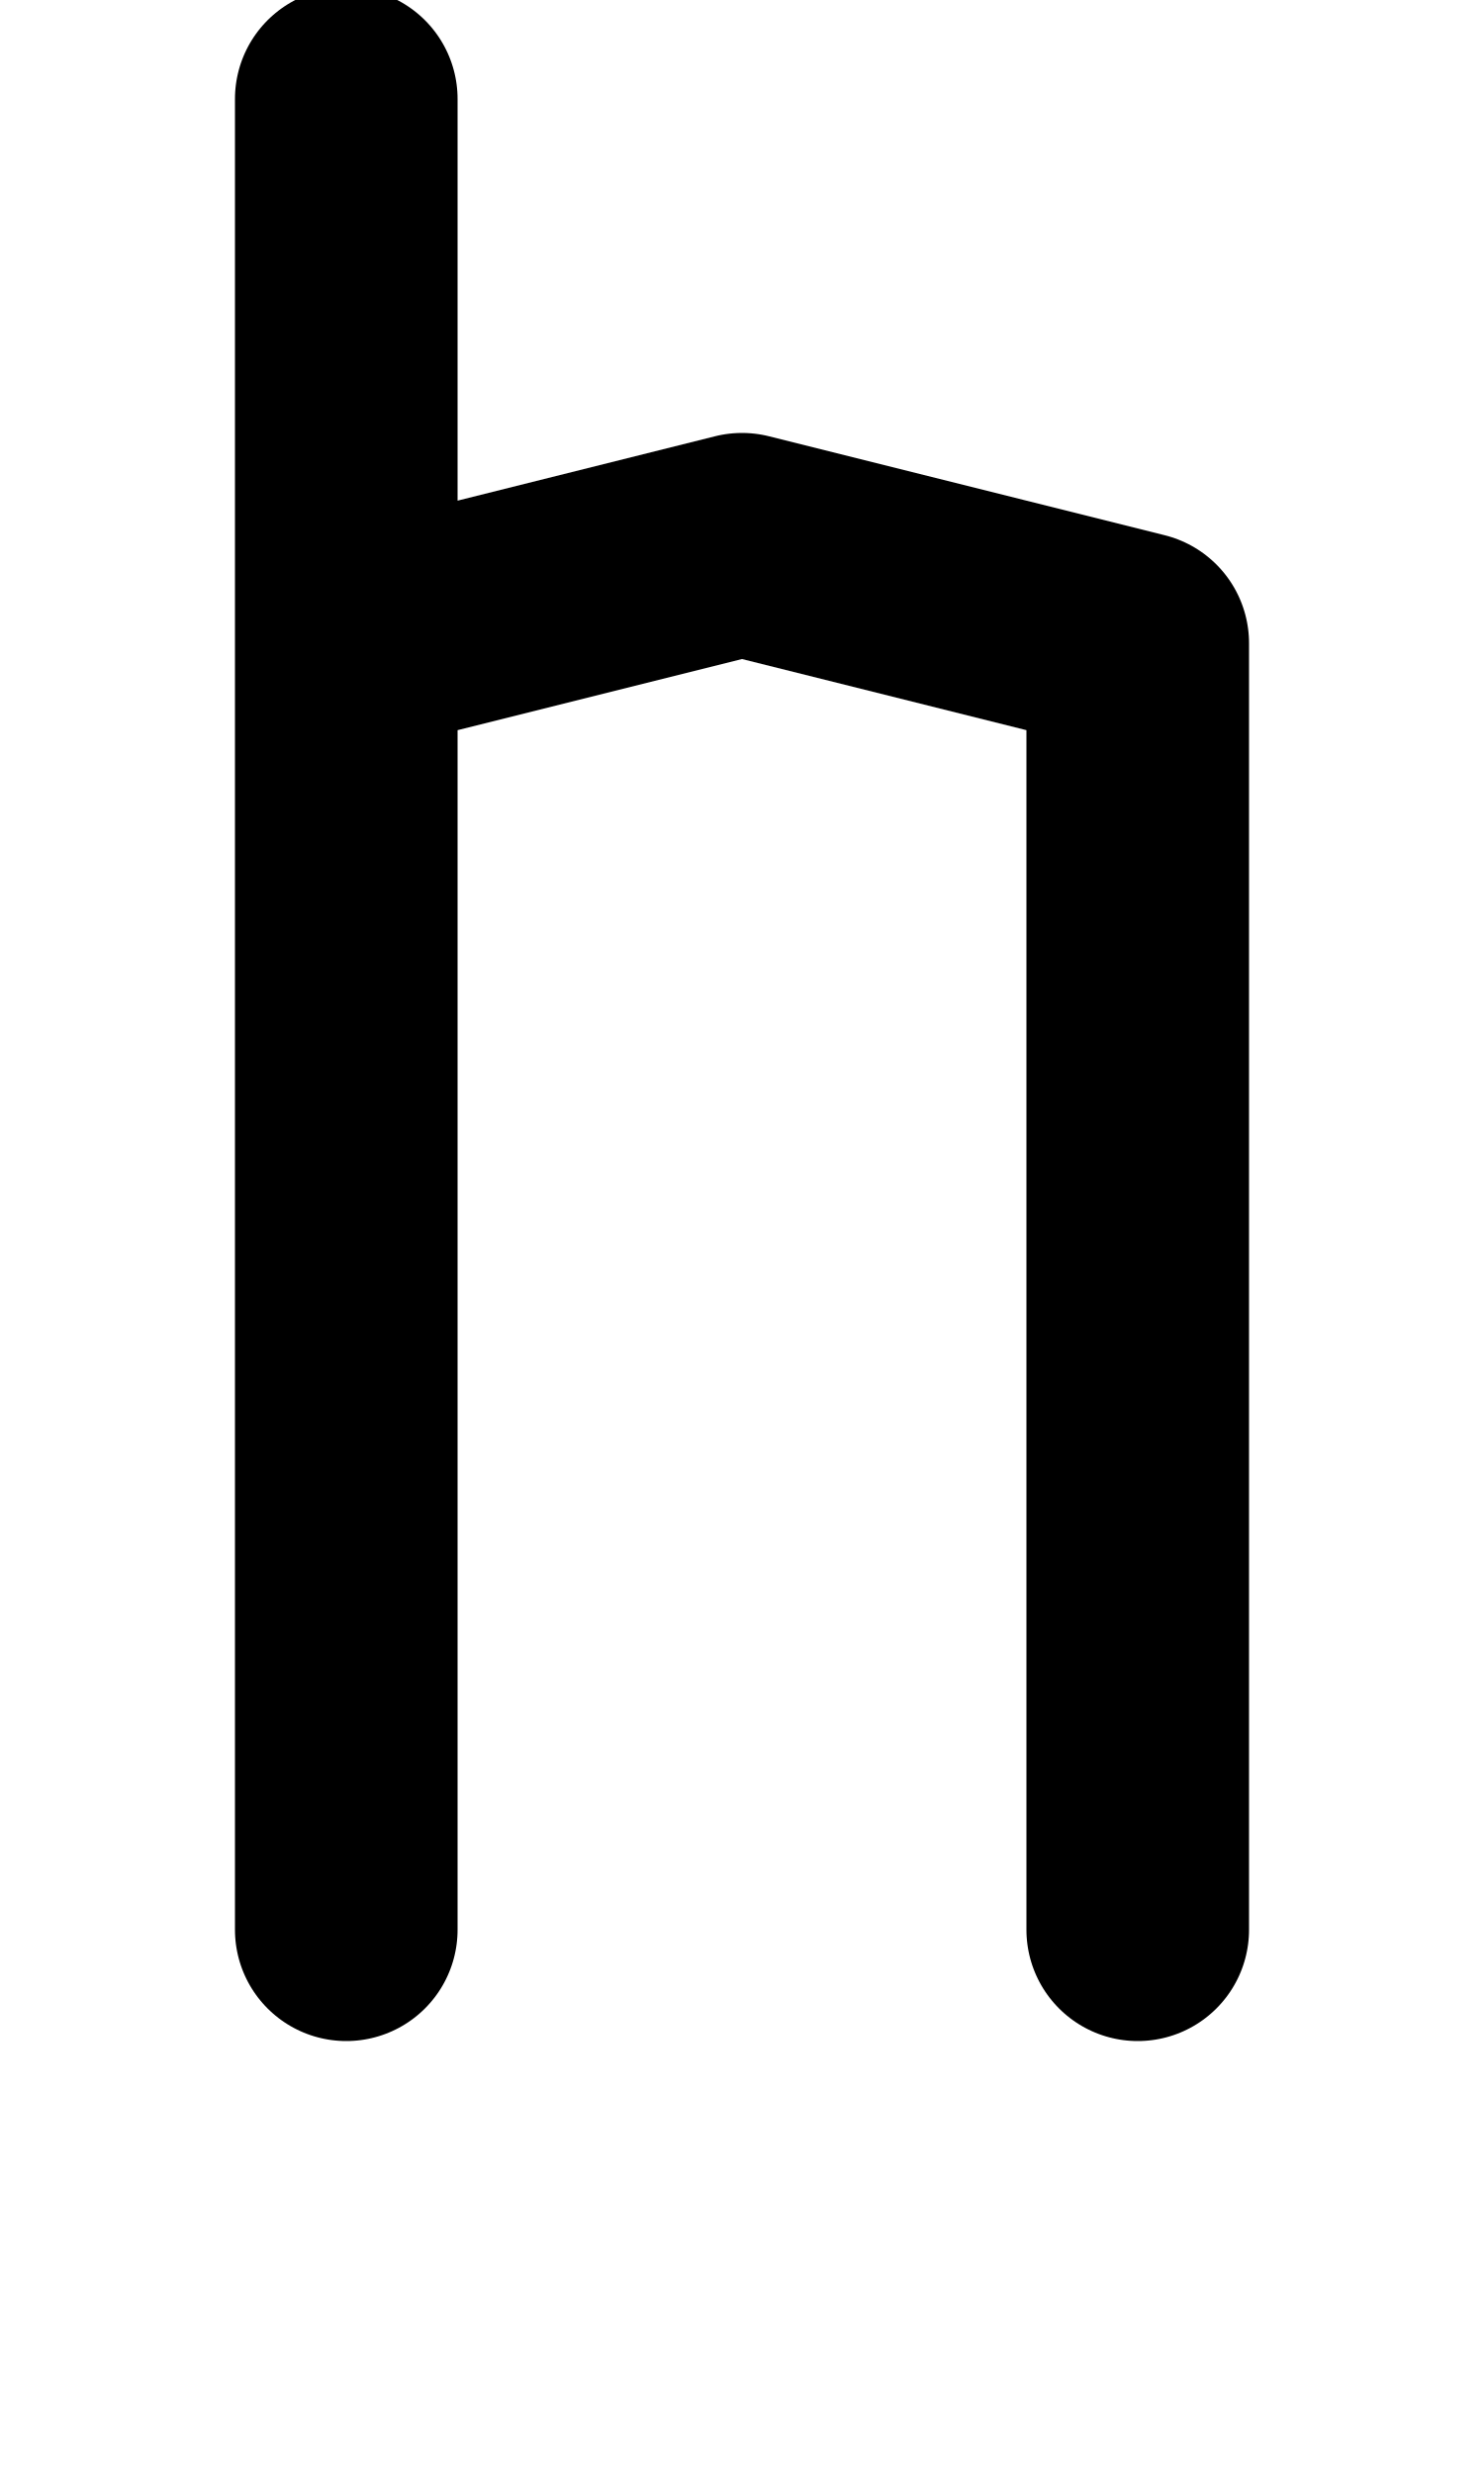
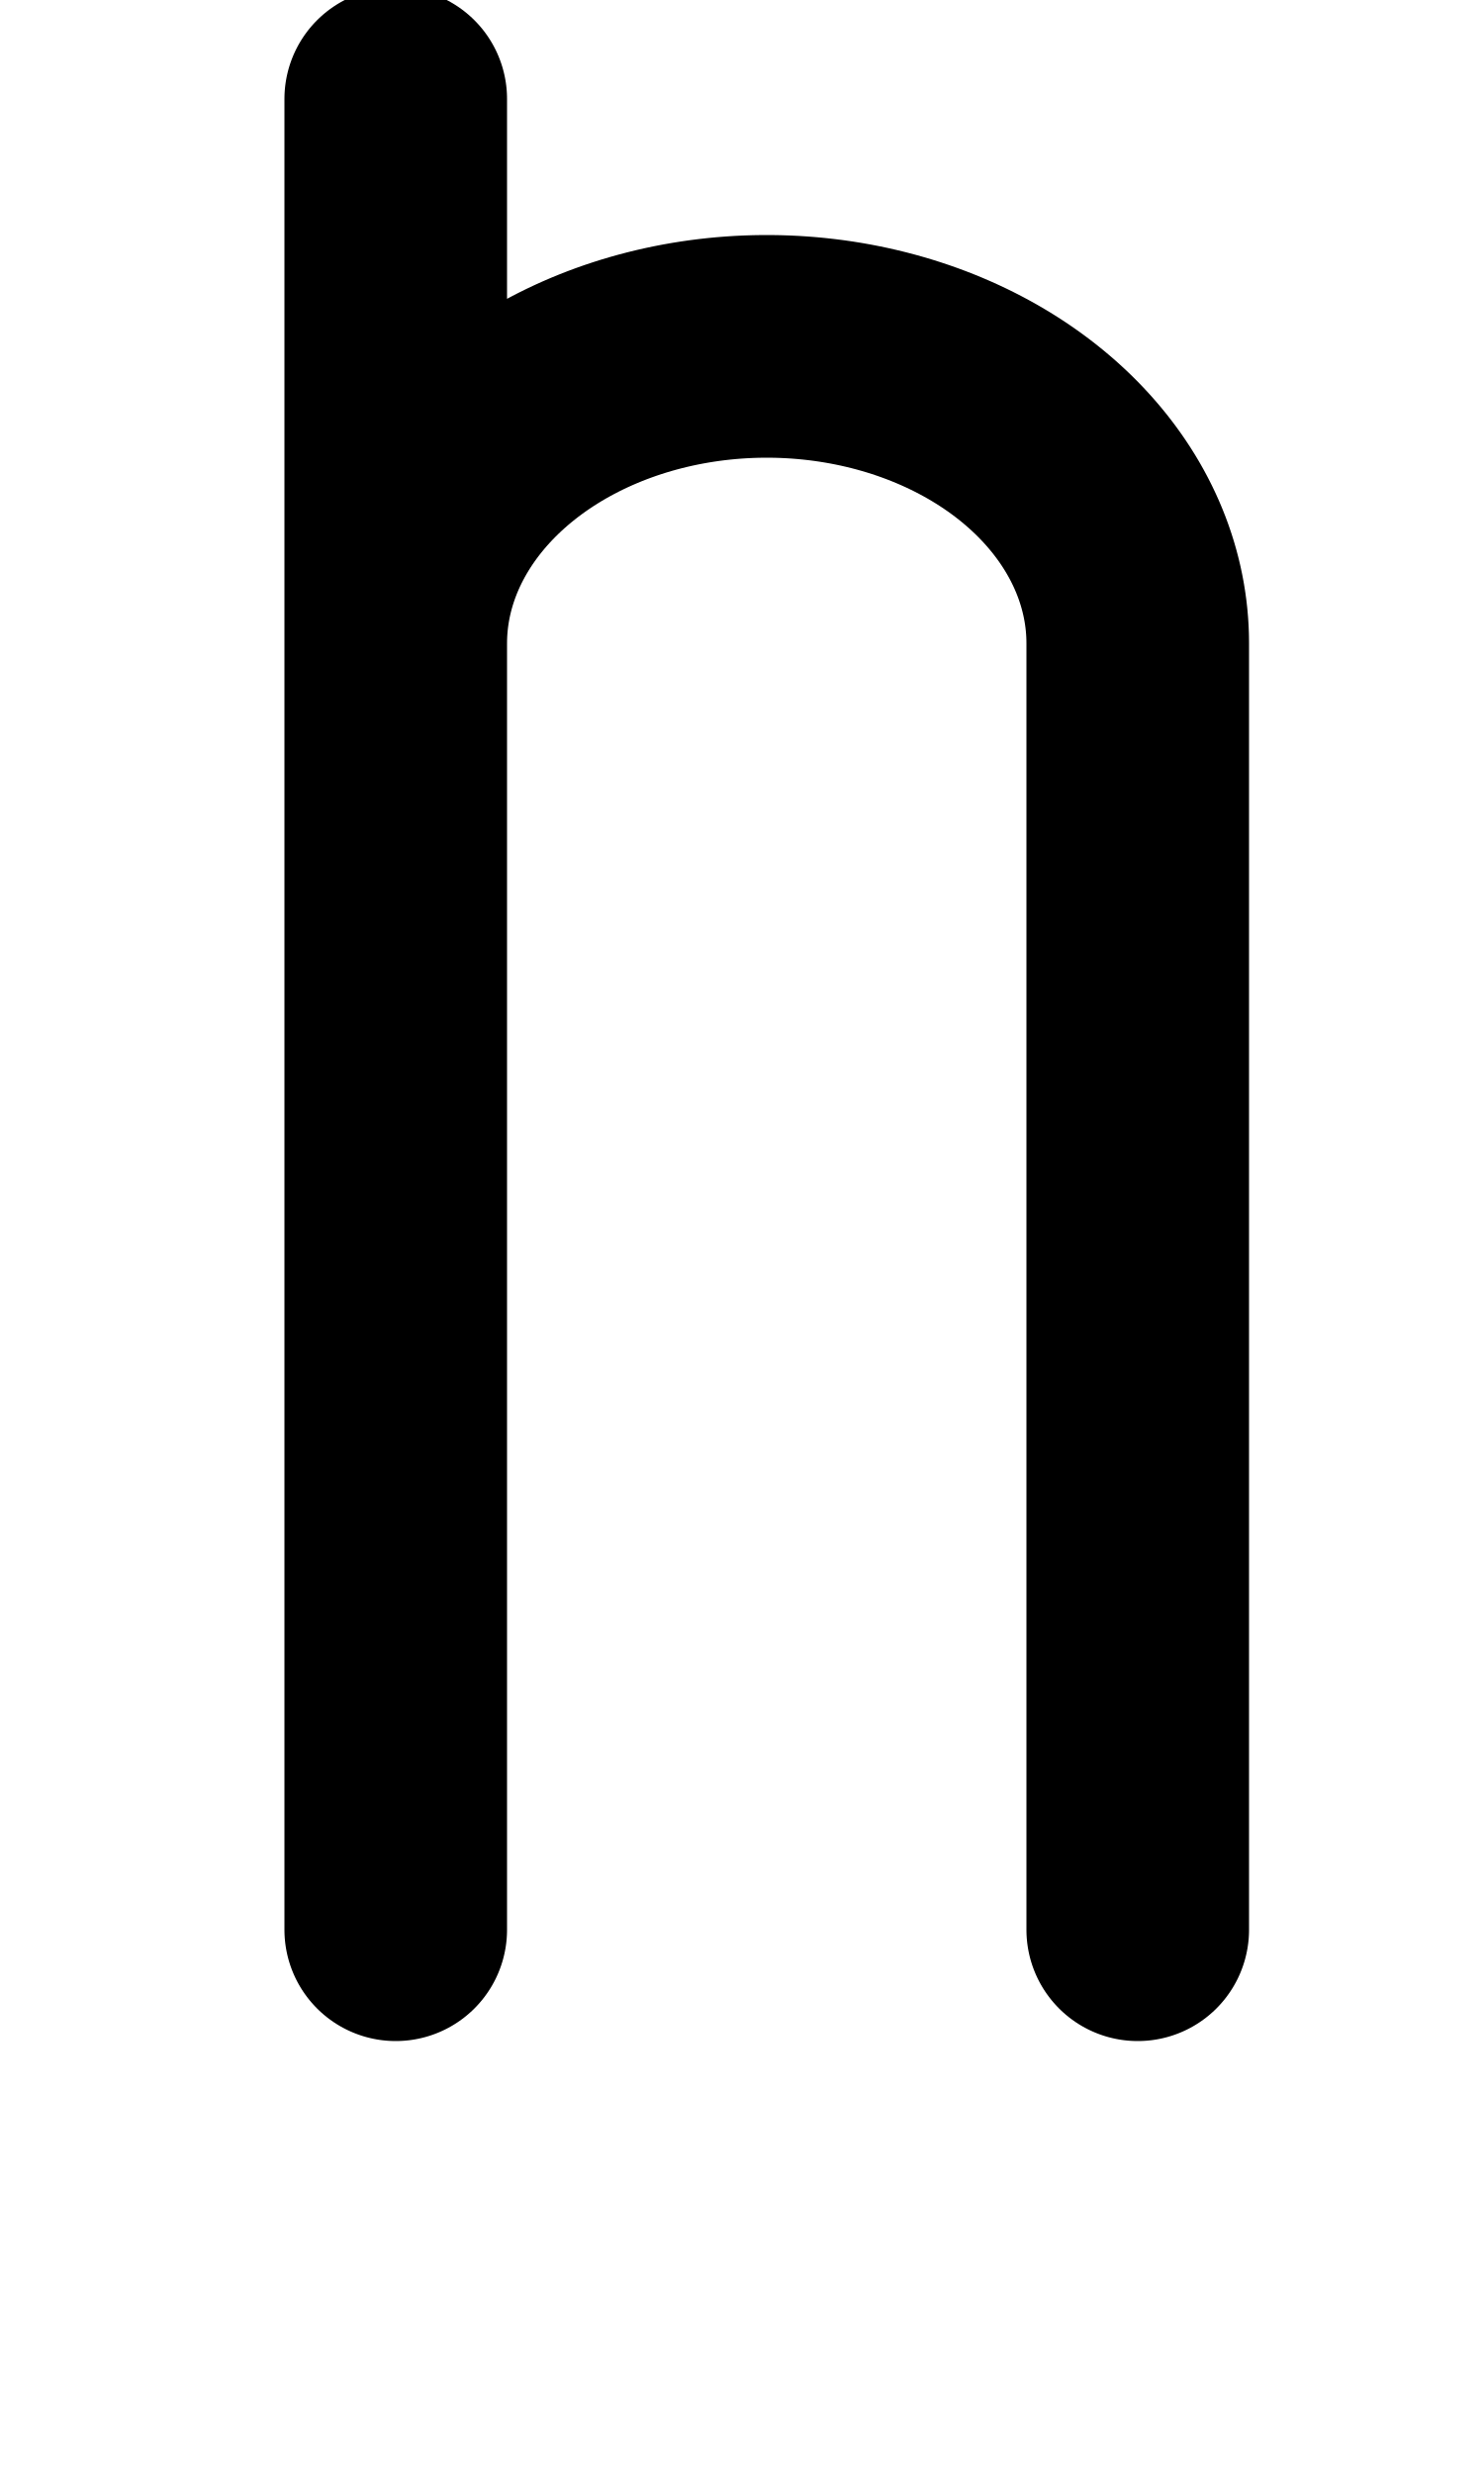
<svg xmlns="http://www.w3.org/2000/svg" viewBox="0 0 600.000 1000">
-   <path d="M 95.024 781.472 L 95.096 782.943 L 95.217 784.411 L 95.385 785.874 L 95.601 787.330 L 95.865 788.779 L 96.176 790.218 L 96.533 791.647 L 96.938 793.063 L 97.388 794.465 L 97.884 795.851 L 98.425 797.221 L 99.011 798.572 L 99.641 799.903 L 100.314 801.213 L 101.029 802.500 L 101.786 803.763 L 102.584 805.001 L 103.422 806.211 L 104.299 807.394 L 105.215 808.548 L 106.167 809.671 L 107.156 810.762 L 108.180 811.820 L 109.238 812.844 L 110.329 813.833 L 111.452 814.785 L 112.606 815.701 L 113.789 816.578 L 114.999 817.416 L 116.237 818.214 L 117.500 818.971 L 118.787 819.686 L 120.097 820.359 L 121.428 820.989 L 122.779 821.575 L 124.149 822.116 L 125.535 822.612 L 126.937 823.062 L 128.353 823.467 L 129.782 823.824 L 131.221 824.135 L 132.670 824.399 L 134.126 824.615 L 135.589 824.783 L 137.057 824.904 L 138.528 824.976 L 140.000 825.000 L 141.472 824.976 L 142.943 824.904 L 144.411 824.783 L 145.874 824.615 L 147.330 824.399 L 148.779 824.135 L 150.218 823.824 L 151.647 823.467 L 153.063 823.062 L 154.465 822.612 L 155.851 822.116 L 157.221 821.575 L 158.572 820.989 L 159.903 820.359 L 161.213 819.686 L 162.500 818.971 L 163.763 818.214 L 165.001 817.416 L 166.211 816.578 L 167.394 815.701 L 168.548 814.785 L 169.671 813.833 L 170.762 812.844 L 171.820 811.820 L 172.844 810.762 L 173.833 809.671 L 174.785 808.548 L 175.701 807.394 L 176.578 806.211 L 177.416 805.001 L 178.214 803.763 L 178.971 802.500 L 179.686 801.213 L 180.359 799.903 L 180.989 798.572 L 181.575 797.221 L 182.116 795.851 L 182.612 794.465 L 183.062 793.063 L 183.467 791.647 L 183.824 790.218 L 184.135 788.779 L 184.399 787.330 L 184.615 785.874 L 184.783 784.411 L 184.904 782.943 L 184.976 781.472 L 185.000 780.000 L 185.000 295.135 L 300.000 266.385 L 415.000 295.135 L 415.000 780.000 L 415.024 781.472 L 415.096 782.943 L 415.217 784.411 L 415.385 785.874 L 415.601 787.330 L 415.865 788.779 L 416.176 790.218 L 416.533 791.647 L 416.938 793.063 L 417.388 794.465 L 417.884 795.851 L 418.425 797.221 L 419.011 798.572 L 419.641 799.903 L 420.314 801.213 L 421.029 802.500 L 421.786 803.763 L 422.584 805.001 L 423.422 806.211 L 424.299 807.394 L 425.215 808.548 L 426.167 809.671 L 427.156 810.762 L 428.180 811.820 L 429.238 812.844 L 430.329 813.833 L 431.452 814.785 L 432.606 815.701 L 433.789 816.578 L 434.999 817.416 L 436.237 818.214 L 437.500 818.971 L 438.787 819.686 L 440.097 820.359 L 441.428 820.989 L 442.779 821.575 L 444.149 822.116 L 445.535 822.612 L 446.937 823.062 L 448.353 823.467 L 449.782 823.824 L 451.221 824.135 L 452.670 824.399 L 454.126 824.615 L 455.589 824.783 L 457.057 824.904 L 458.528 824.976 L 460.000 825.000 L 461.472 824.976 L 462.943 824.904 L 464.411 824.783 L 465.874 824.615 L 467.330 824.399 L 468.779 824.135 L 470.218 823.824 L 471.647 823.467 L 473.063 823.062 L 474.465 822.612 L 475.851 822.116 L 477.221 821.575 L 478.572 820.989 L 479.903 820.359 L 481.213 819.686 L 482.500 818.971 L 483.763 818.214 L 485.001 817.416 L 486.211 816.578 L 487.394 815.701 L 488.548 814.785 L 489.671 813.833 L 490.762 812.844 L 491.820 811.820 L 492.844 810.762 L 493.833 809.671 L 494.785 808.548 L 495.701 807.394 L 496.578 806.211 L 497.416 805.001 L 498.214 803.763 L 498.971 802.500 L 499.686 801.213 L 500.359 799.903 L 500.989 798.572 L 501.575 797.221 L 502.116 795.851 L 502.612 794.465 L 503.062 793.063 L 503.467 791.647 L 503.824 790.218 L 504.135 788.779 L 504.399 787.330 L 504.615 785.874 L 504.783 784.411 L 504.904 782.943 L 504.976 781.472 L 505.000 780.000 L 505.000 260.000 L 504.976 258.545 L 504.906 257.092 L 504.788 255.641 L 504.624 254.196 L 504.413 252.756 L 504.156 251.324 L 503.852 249.901 L 503.503 248.488 L 503.108 247.088 L 502.668 245.701 L 502.183 244.329 L 501.654 242.973 L 501.082 241.635 L 500.467 240.316 L 499.809 239.018 L 499.110 237.742 L 498.370 236.489 L 497.590 235.261 L 496.770 234.059 L 495.912 232.884 L 495.017 231.737 L 494.085 230.619 L 493.117 229.533 L 492.115 228.478 L 491.079 227.456 L 490.010 226.468 L 488.910 225.515 L 487.780 224.599 L 486.621 223.719 L 485.434 222.877 L 484.221 222.074 L 482.982 221.311 L 481.719 220.588 L 480.434 219.907 L 479.127 219.267 L 477.800 218.670 L 476.454 218.116 L 475.091 217.606 L 473.713 217.140 L 472.320 216.719 L 470.914 216.344 L 310.914 176.344 L 309.483 176.010 L 308.041 175.724 L 306.591 175.485 L 305.133 175.294 L 303.671 175.150 L 302.204 175.054 L 300.735 175.006 L 299.265 175.006 L 297.796 175.054 L 296.329 175.150 L 294.867 175.294 L 293.409 175.485 L 291.959 175.724 L 290.517 176.010 L 289.086 176.344 L 185.000 202.365 L 185.000 40.000 L 184.976 38.528 L 184.904 37.057 L 184.783 35.589 L 184.615 34.126 L 184.399 32.670 L 184.135 31.221 L 183.824 29.782 L 183.467 28.353 L 183.062 26.937 L 182.612 25.535 L 182.116 24.149 L 181.575 22.779 L 180.989 21.428 L 180.359 20.097 L 179.686 18.787 L 178.971 17.500 L 178.214 16.237 L 177.416 14.999 L 176.578 13.789 L 175.701 12.606 L 174.785 11.452 L 173.833 10.329 L 172.844 9.238 L 171.820 8.180 L 170.762 7.156 L 169.671 6.167 L 168.548 5.215 L 167.394 4.299 L 166.211 3.422 L 165.001 2.584 L 163.763 1.786 L 162.500 1.029 L 161.213 0.314 L 159.903 -0.359 L 158.572 -0.989 L 157.221 -1.575 L 155.851 -2.116 L 154.465 -2.612 L 153.063 -3.062 L 151.647 -3.467 L 150.218 -3.824 L 148.779 -4.135 L 147.330 -4.399 L 145.874 -4.615 L 144.411 -4.783 L 142.943 -4.904 L 141.472 -4.976 L 140.000 -5.000 L 138.528 -4.976 L 137.057 -4.904 L 135.589 -4.783 L 134.126 -4.615 L 132.670 -4.399 L 131.221 -4.135 L 129.782 -3.824 L 128.353 -3.467 L 126.937 -3.062 L 125.535 -2.612 L 124.149 -2.116 L 122.779 -1.575 L 121.428 -0.989 L 120.097 -0.359 L 118.787 0.314 L 117.500 1.029 L 116.237 1.786 L 114.999 2.584 L 113.789 3.422 L 112.606 4.299 L 111.452 5.215 L 110.329 6.167 L 109.238 7.156 L 108.180 8.180 L 107.156 9.238 L 106.167 10.329 L 105.215 11.452 L 104.299 12.606 L 103.422 13.789 L 102.584 14.999 L 101.786 16.237 L 101.029 17.500 L 100.314 18.787 L 99.641 20.097 L 99.011 21.428 L 98.425 22.779 L 97.884 24.149 L 97.388 25.535 L 96.938 26.937 L 96.533 28.353 L 96.176 29.782 L 95.865 31.221 L 95.601 32.670 L 95.385 34.126 L 95.217 35.589 L 95.096 37.057 L 95.024 38.528 L 95.000 40.000 L 95.000 780.000 L 95.024 781.472 Z" fill="black" fill-rule="evenodd" />
+   <path d="M 205.066 257.481 L 205.144 256.220 L 205.253 254.959 L 205.393 253.697 L 205.566 252.434 L 205.770 251.170 L 206.006 249.904 L 206.274 248.637 L 206.576 247.368 L 206.910 246.098 L 207.278 244.826 L 207.679 243.552 L 208.114 242.278 L 208.584 241.001 L 209.089 239.724 L 209.629 238.446 L 210.205 237.167 L 210.817 235.888 L 211.465 234.609 L 212.150 233.331 L 212.873 232.054 L 213.632 230.778 L 214.429 229.505 L 215.264 228.234 L 216.138 226.967 L 217.049 225.704 L 217.999 224.446 L 218.988 223.193 L 220.016 221.946 L 221.082 220.706 L 222.186 219.475 L 223.330 218.251 L 224.512 217.038 L 225.732 215.835 L 226.991 214.643 L 228.288 213.463 L 229.622 212.296 L 230.994 211.143 L 232.403 210.004 L 233.849 208.881 L 235.331 207.775 L 236.849 206.686 L 238.402 205.615 L 239.990 204.563 L 241.612 203.531 L 243.268 202.520 L 244.957 201.530 L 246.678 200.563 L 248.431 199.618 L 250.214 198.698 L 252.028 197.802 L 253.870 196.931 L 255.742 196.086 L 257.640 195.269 L 259.565 194.478 L 261.516 193.716 L 263.492 192.982 L 265.492 192.277 L 267.514 191.602 L 269.559 190.958 L 271.624 190.344 L 273.709 189.761 L 275.813 189.211 L 277.934 188.693 L 280.073 188.207 L 282.226 187.754 L 284.395 187.335 L 286.576 186.950 L 288.770 186.598 L 290.975 186.281 L 293.190 185.999 L 295.413 185.751 L 297.644 185.539 L 299.882 185.361 L 302.125 185.219 L 304.372 185.113 L 306.622 185.041 L 308.874 185.006 L 311.126 185.006 L 313.378 185.041 L 315.628 185.113 L 317.875 185.219 L 320.118 185.361 L 322.356 185.539 L 324.587 185.751 L 326.810 185.999 L 329.025 186.281 L 331.230 186.598 L 333.424 186.950 L 335.605 187.335 L 337.774 187.754 L 339.927 188.207 L 342.066 188.693 L 344.187 189.211 L 346.291 189.761 L 348.376 190.344 L 350.441 190.958 L 352.486 191.602 L 354.508 192.277 L 356.508 192.982 L 358.484 193.716 L 360.435 194.478 L 362.360 195.269 L 364.258 196.086 L 366.130 196.931 L 367.972 197.802 L 369.786 198.698 L 371.569 199.618 L 373.322 200.563 L 375.043 201.530 L 376.732 202.520 L 378.388 203.531 L 380.010 204.563 L 381.598 205.615 L 383.151 206.686 L 384.669 207.775 L 386.151 208.881 L 387.597 210.004 L 389.006 211.143 L 390.378 212.296 L 391.712 213.463 L 393.009 214.643 L 394.268 215.835 L 395.488 217.038 L 396.670 218.251 L 397.814 219.475 L 398.918 220.706 L 399.984 221.946 L 401.012 223.193 L 402.001 224.446 L 402.951 225.704 L 403.862 226.967 L 404.736 228.234 L 405.571 229.505 L 406.368 230.778 L 407.127 232.054 L 407.850 233.331 L 408.535 234.609 L 409.183 235.888 L 409.795 237.167 L 410.371 238.446 L 410.911 239.724 L 411.416 241.001 L 411.886 242.278 L 412.321 243.552 L 412.722 244.826 L 413.090 246.098 L 413.424 247.368 L 413.726 248.637 L 413.994 249.904 L 414.230 251.170 L 414.434 252.434 L 414.607 253.697 L 414.747 254.959 L 414.856 256.220 L 414.934 257.481 L 414.981 258.740 L 415.000 260.278 L 415.000 780.000 L 415.014 781.104 L 415.054 782.208 L 415.122 783.310 L 415.217 784.411 L 415.338 785.508 L 415.487 786.603 L 415.663 787.693 L 415.865 788.779 L 416.093 789.860 L 416.349 790.934 L 416.630 792.002 L 416.938 793.063 L 417.271 794.116 L 417.631 795.160 L 418.015 796.195 L 418.425 797.221 L 418.861 798.236 L 419.320 799.240 L 419.805 800.233 L 420.314 801.213 L 420.846 802.180 L 421.402 803.135 L 421.982 804.075 L 422.584 805.001 L 423.209 805.911 L 423.856 806.806 L 424.524 807.685 L 425.215 808.548 L 425.926 809.393 L 426.657 810.220 L 427.409 811.029 L 428.180 811.820 L 428.971 812.591 L 429.780 813.343 L 430.607 814.074 L 431.452 814.785 L 432.315 815.476 L 433.194 816.144 L 434.089 816.791 L 434.999 817.416 L 435.925 818.018 L 436.865 818.598 L 437.820 819.154 L 438.787 819.686 L 439.767 820.195 L 440.760 820.680 L 441.764 821.139 L 442.779 821.575 L 443.805 821.985 L 444.840 822.369 L 445.884 822.729 L 446.937 823.062 L 447.998 823.370 L 449.066 823.651 L 450.140 823.907 L 451.221 824.135 L 452.307 824.337 L 453.397 824.513 L 454.492 824.662 L 455.589 824.783 L 456.690 824.878 L 457.792 824.946 L 458.896 824.986 L 460.000 825.000 L 461.104 824.986 L 462.208 824.946 L 463.310 824.878 L 464.411 824.783 L 465.508 824.662 L 466.603 824.513 L 467.693 824.337 L 468.779 824.135 L 469.860 823.907 L 470.934 823.651 L 472.002 823.370 L 473.063 823.062 L 474.116 822.729 L 475.160 822.369 L 476.195 821.985 L 477.221 821.575 L 478.236 821.139 L 479.240 820.680 L 480.233 820.195 L 481.213 819.686 L 482.180 819.154 L 483.135 818.598 L 484.075 818.018 L 485.001 817.416 L 485.911 816.791 L 486.806 816.144 L 487.685 815.476 L 488.548 814.785 L 489.393 814.074 L 490.220 813.343 L 491.029 812.591 L 491.820 811.820 L 492.591 811.029 L 493.343 810.220 L 494.074 809.393 L 494.785 808.548 L 495.476 807.685 L 496.144 806.806 L 496.791 805.911 L 497.416 805.001 L 498.018 804.075 L 498.598 803.135 L 499.154 802.180 L 499.686 801.213 L 500.195 800.233 L 500.680 799.240 L 501.139 798.236 L 501.575 797.221 L 501.985 796.195 L 502.369 795.160 L 502.729 794.116 L 503.062 793.063 L 503.370 792.002 L 503.651 790.934 L 503.907 789.860 L 504.135 788.779 L 504.337 787.693 L 504.513 786.603 L 504.662 785.508 L 504.783 784.411 L 504.878 783.310 L 504.946 782.208 L 504.986 781.104 L 505.000 780.000 L 505.000 260.000 L 504.997 259.722 L 504.997 259.444 L 504.967 257.073 L 504.940 255.963 L 504.852 253.593 L 504.797 252.484 L 504.651 250.116 L 504.569 249.009 L 504.364 246.644 L 504.255 245.542 L 503.992 243.180 L 503.856 242.084 L 503.534 239.727 L 503.372 238.636 L 502.992 236.284 L 502.804 235.201 L 502.366 232.856 L 502.152 231.781 L 501.657 229.444 L 501.417 228.378 L 500.864 226.049 L 500.600 224.993 L 499.990 222.673 L 499.702 221.629 L 499.034 219.319 L 498.722 218.287 L 497.998 215.988 L 497.663 214.969 L 496.882 212.682 L 496.525 211.677 L 495.688 209.403 L 495.310 208.412 L 494.416 206.151 L 494.017 205.176 L 493.068 202.930 L 492.649 201.970 L 491.645 199.739 L 491.207 198.795 L 490.147 196.581 L 489.691 195.654 L 488.577 193.457 L 488.103 192.547 L 486.935 190.368 L 486.443 189.476 L 485.222 187.316 L 484.715 186.442 L 483.440 184.301 L 482.918 183.446 L 481.590 181.326 L 481.053 180.488 L 479.674 178.390 L 479.123 177.571 L 477.692 175.495 L 477.128 174.695 L 475.646 172.642 L 475.070 171.861 L 473.538 169.832 L 472.950 169.070 L 471.368 167.066 L 470.769 166.323 L 469.138 164.344 L 468.529 163.620 L 466.849 161.667 L 466.231 160.963 L 464.503 159.037 L 463.876 158.352 L 462.101 156.453 L 461.465 155.787 L 459.643 153.916 L 459.000 153.269 L 457.133 151.428 L 456.482 150.800 L 454.570 148.988 L 453.913 148.378 L 451.956 146.598 L 451.293 146.006 L 449.292 144.257 L 448.624 143.684 L 446.580 141.966 L 445.907 141.411 L 443.821 139.726 L 443.143 139.189 L 441.016 137.537 L 440.334 137.017 L 438.167 135.400 L 437.480 134.897 L 435.274 133.314 L 434.584 132.829 L 432.339 131.281 L 431.645 130.812 L 429.362 129.300 L 428.666 128.848 L 426.347 127.373 L 425.648 126.937 L 423.292 125.499 L 422.591 125.079 L 420.201 123.678 L 419.498 123.274 L 417.073 121.911 L 416.368 121.524 L 413.910 120.199 L 413.204 119.827 L 410.713 118.541 L 410.006 118.184 L 407.484 116.938 L 406.776 116.596 L 404.224 115.390 L 403.514 115.062 L 400.933 113.897 L 400.223 113.584 L 397.613 112.459 L 396.902 112.160 L 394.265 111.078 L 393.554 110.792 L 390.891 109.752 L 390.179 109.480 L 387.491 108.482 L 386.778 108.224 L 384.066 107.268 L 383.353 107.024 L 380.618 106.111 L 379.905 105.880 L 377.148 105.010 L 376.435 104.792 L 373.657 103.967 L 372.944 103.761 L 370.146 102.980 L 369.433 102.787 L 366.616 102.050 L 365.903 101.869 L 363.068 101.177 L 362.356 101.009 L 359.505 100.361 L 358.792 100.205 L 355.925 99.603 L 355.213 99.459 L 352.332 98.902 L 351.619 98.771 L 348.725 98.259 L 348.013 98.139 L 345.107 97.674 L 344.395 97.566 L 341.478 97.146 L 340.766 97.050 L 337.839 96.677 L 337.127 96.592 L 334.192 96.265 L 333.480 96.191 L 330.537 95.911 L 329.826 95.849 L 326.876 95.615 L 326.165 95.564 L 323.210 95.377 L 322.499 95.337 L 319.540 95.197 L 318.829 95.169 L 315.868 95.075 L 315.156 95.058 L 312.193 95.011 L 311.482 95.006 L 308.518 95.006 L 307.807 95.011 L 304.844 95.058 L 304.132 95.075 L 301.171 95.169 L 300.460 95.197 L 297.501 95.337 L 296.790 95.377 L 293.835 95.564 L 293.124 95.615 L 290.174 95.849 L 289.463 95.911 L 286.520 96.191 L 285.808 96.265 L 282.873 96.592 L 282.161 96.677 L 279.234 97.050 L 278.522 97.146 L 275.605 97.566 L 274.893 97.674 L 271.987 98.139 L 271.275 98.259 L 268.381 98.771 L 267.668 98.902 L 264.787 99.459 L 264.075 99.603 L 261.208 100.205 L 260.495 100.361 L 257.644 101.009 L 256.932 101.177 L 254.097 101.869 L 253.384 102.050 L 250.567 102.787 L 249.854 102.980 L 247.056 103.761 L 246.343 103.967 L 243.565 104.792 L 242.852 105.010 L 240.095 105.880 L 239.382 106.111 L 236.647 107.024 L 235.934 107.268 L 233.222 108.224 L 232.509 108.482 L 229.821 109.480 L 229.109 109.752 L 226.446 110.792 L 225.735 111.078 L 223.098 112.160 L 222.387 112.459 L 219.777 113.584 L 219.067 113.897 L 216.486 115.062 L 215.776 115.390 L 213.224 116.596 L 212.516 116.938 L 209.994 118.184 L 209.287 118.541 L 206.796 119.827 L 206.090 120.199 L 205.000 120.786 L 205.000 40.000 L 204.986 38.896 L 204.946 37.792 L 204.878 36.690 L 204.783 35.589 L 204.662 34.492 L 204.513 33.397 L 204.337 32.307 L 204.135 31.221 L 203.907 30.140 L 203.651 29.066 L 203.370 27.998 L 203.062 26.937 L 202.729 25.884 L 202.369 24.840 L 201.985 23.805 L 201.575 22.779 L 201.139 21.764 L 200.680 20.760 L 200.195 19.767 L 199.686 18.787 L 199.154 17.820 L 198.598 16.865 L 198.018 15.925 L 197.416 14.999 L 196.791 14.089 L 196.144 13.194 L 195.476 12.315 L 194.785 11.452 L 194.074 10.607 L 193.343 9.780 L 192.591 8.971 L 191.820 8.180 L 191.029 7.409 L 190.220 6.657 L 189.393 5.926 L 188.548 5.215 L 187.685 4.524 L 186.806 3.856 L 185.911 3.209 L 185.001 2.584 L 184.075 1.982 L 183.135 1.402 L 182.180 0.846 L 181.213 0.314 L 180.233 -0.195 L 179.240 -0.680 L 178.236 -1.139 L 177.221 -1.575 L 176.195 -1.985 L 175.160 -2.369 L 174.116 -2.729 L 173.063 -3.062 L 172.002 -3.370 L 170.934 -3.651 L 169.860 -3.907 L 168.779 -4.135 L 167.693 -4.337 L 166.603 -4.513 L 165.508 -4.662 L 164.411 -4.783 L 163.310 -4.878 L 162.208 -4.946 L 161.104 -4.986 L 160.000 -5.000 L 158.896 -4.986 L 157.792 -4.946 L 156.690 -4.878 L 155.589 -4.783 L 154.492 -4.662 L 153.397 -4.513 L 152.307 -4.337 L 151.221 -4.135 L 150.140 -3.907 L 149.066 -3.651 L 147.998 -3.370 L 146.937 -3.062 L 145.884 -2.729 L 144.840 -2.369 L 143.805 -1.985 L 142.779 -1.575 L 141.764 -1.139 L 140.760 -0.680 L 139.767 -0.195 L 138.787 0.314 L 137.820 0.846 L 136.865 1.402 L 135.925 1.982 L 134.999 2.584 L 134.089 3.209 L 133.194 3.856 L 132.315 4.524 L 131.452 5.215 L 130.607 5.926 L 129.780 6.657 L 128.971 7.409 L 128.180 8.180 L 127.409 8.971 L 126.657 9.780 L 125.926 10.607 L 125.215 11.452 L 124.524 12.315 L 123.856 13.194 L 123.209 14.089 L 122.584 14.999 L 121.982 15.925 L 121.402 16.865 L 120.846 17.820 L 120.314 18.787 L 119.805 19.767 L 119.320 20.760 L 118.861 21.764 L 118.425 22.779 L 118.015 23.805 L 117.631 24.840 L 117.271 25.884 L 116.938 26.937 L 116.630 27.998 L 116.349 29.066 L 116.093 30.140 L 115.865 31.221 L 115.663 32.307 L 115.487 33.397 L 115.338 34.492 L 115.217 35.589 L 115.122 36.690 L 115.054 37.792 L 115.014 38.896 L 115.000 40.000 L 115.000 780.000 L 115.014 781.104 L 115.054 782.208 L 115.122 783.310 L 115.217 784.411 L 115.338 785.508 L 115.487 786.603 L 115.663 787.693 L 115.865 788.779 L 116.093 789.860 L 116.349 790.934 L 116.630 792.002 L 116.938 793.063 L 117.271 794.116 L 117.631 795.160 L 118.015 796.195 L 118.425 797.221 L 118.861 798.236 L 119.320 799.240 L 119.805 800.233 L 120.314 801.213 L 120.846 802.180 L 121.402 803.135 L 121.982 804.075 L 122.584 805.001 L 123.209 805.911 L 123.856 806.806 L 124.524 807.685 L 125.215 808.548 L 125.926 809.393 L 126.657 810.220 L 127.409 811.029 L 128.180 811.820 L 128.971 812.591 L 129.780 813.343 L 130.607 814.074 L 131.452 814.785 L 132.315 815.476 L 133.194 816.144 L 134.089 816.791 L 134.999 817.416 L 135.925 818.018 L 136.865 818.598 L 137.820 819.154 L 138.787 819.686 L 139.767 820.195 L 140.760 820.680 L 141.764 821.139 L 142.779 821.575 L 143.805 821.985 L 144.840 822.369 L 145.884 822.729 L 146.937 823.062 L 147.998 823.370 L 149.066 823.651 L 150.140 823.907 L 151.221 824.135 L 152.307 824.337 L 153.397 824.513 L 154.492 824.662 L 155.589 824.783 L 156.690 824.878 L 157.792 824.946 L 158.896 824.986 L 160.000 825.000 L 161.104 824.986 L 162.208 824.946 L 163.310 824.878 L 164.411 824.783 L 165.508 824.662 L 166.603 824.513 L 167.693 824.337 L 168.779 824.135 L 169.860 823.907 L 170.934 823.651 L 172.002 823.370 L 173.063 823.062 L 174.116 822.729 L 175.160 822.369 L 176.195 821.985 L 177.221 821.575 L 178.236 821.139 L 179.240 820.680 L 180.233 820.195 L 181.213 819.686 L 182.180 819.154 L 183.135 818.598 L 184.075 818.018 L 185.001 817.416 L 185.911 816.791 L 186.806 816.144 L 187.685 815.476 L 188.548 814.785 L 189.393 814.074 L 190.220 813.343 L 191.029 812.591 L 191.820 811.820 L 192.591 811.029 L 193.343 810.220 L 194.074 809.393 L 194.785 808.548 L 195.476 807.685 L 196.144 806.806 L 196.791 805.911 L 197.416 805.001 L 198.018 804.075 L 198.598 803.135 L 199.154 802.180 L 199.686 801.213 L 200.195 800.233 L 200.680 799.240 L 201.139 798.236 L 201.575 797.221 L 201.985 796.195 L 202.369 795.160 L 202.729 794.116 L 203.062 793.063 L 203.370 792.002 L 203.651 790.934 L 203.907 789.860 L 204.135 788.779 L 204.337 787.693 L 204.513 786.603 L 204.662 785.508 L 204.783 784.411 L 204.878 783.310 L 204.946 782.208 L 204.986 781.104 L 205.000 780.000 L 205.000 260.278 L 205.019 258.740 L 205.066 257.481 Z" fill="black" fill-rule="evenodd" />
</svg>
